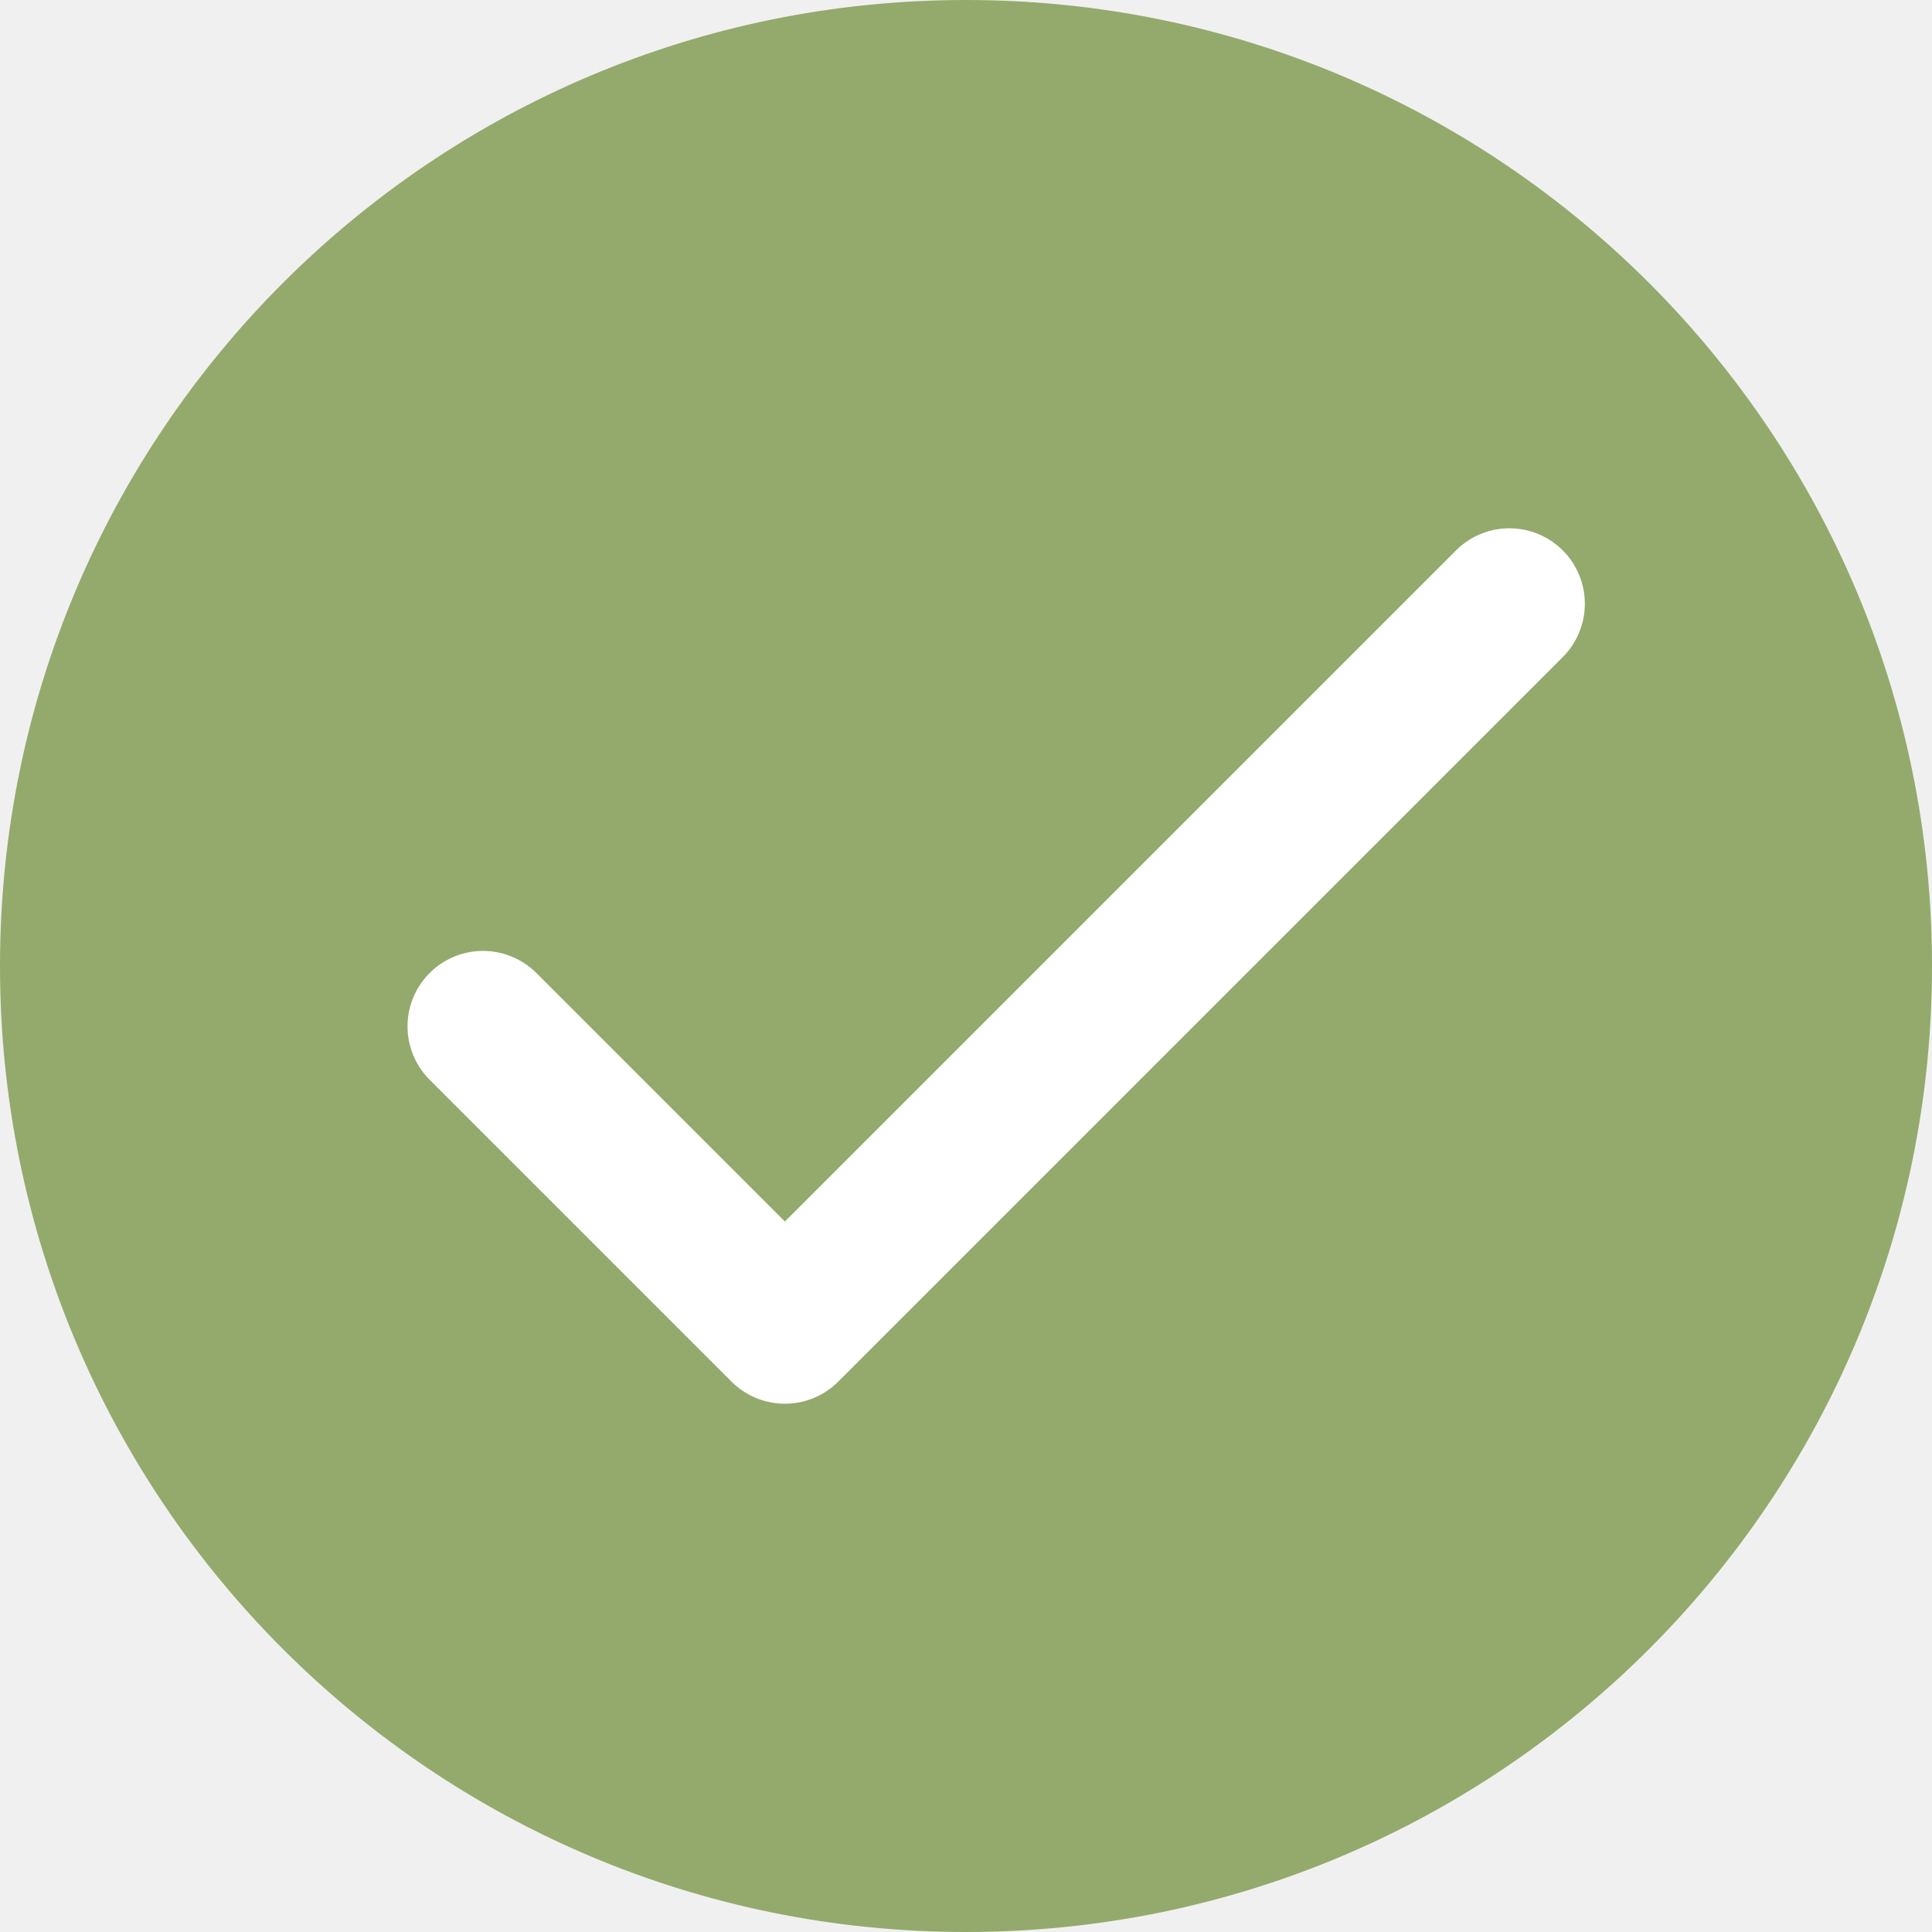
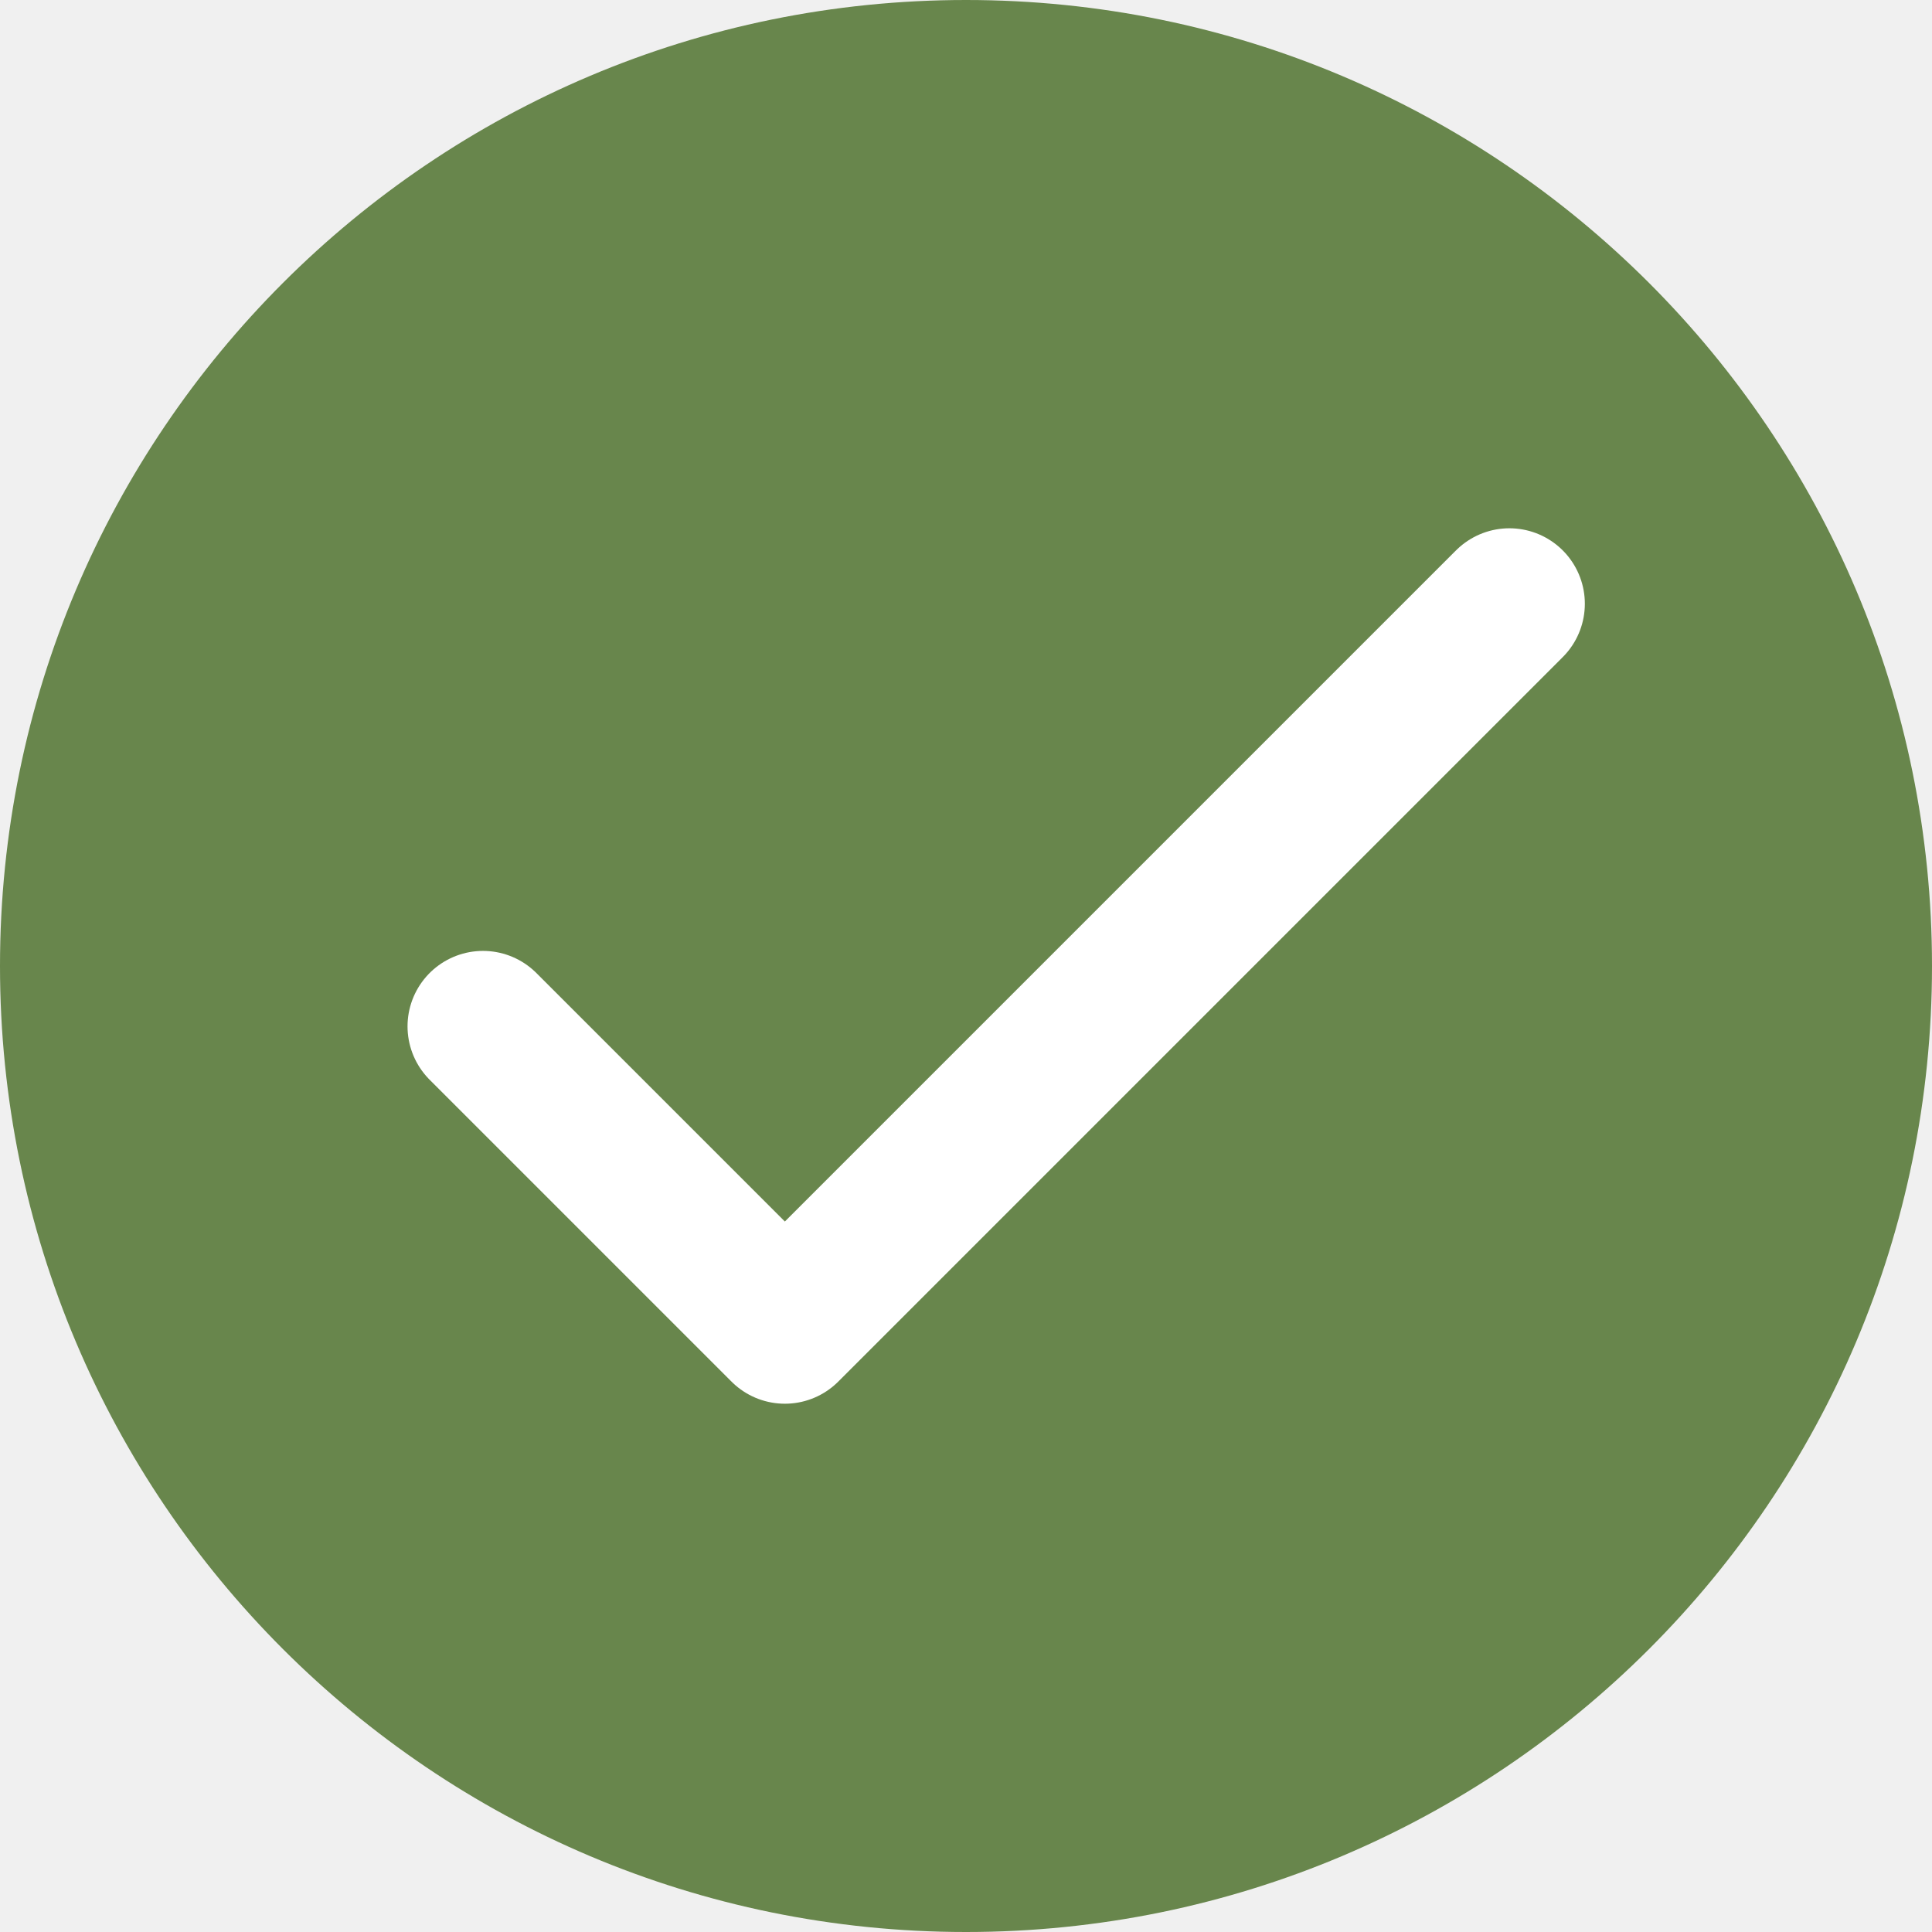
<svg xmlns="http://www.w3.org/2000/svg" viewBox="0 0 32 32">
-   <circle cx="16" cy="16" r="16" fill="#93aa6c" />
+   <circle cx="16" cy="16" r="16" fill="#68864c" />
  <g fill="none" stroke="white" stroke-width="2.5" stroke-linecap="round" stroke-linejoin="round">
    <path d="m8 17 5 5 12-12" />
  </g>
</svg>
